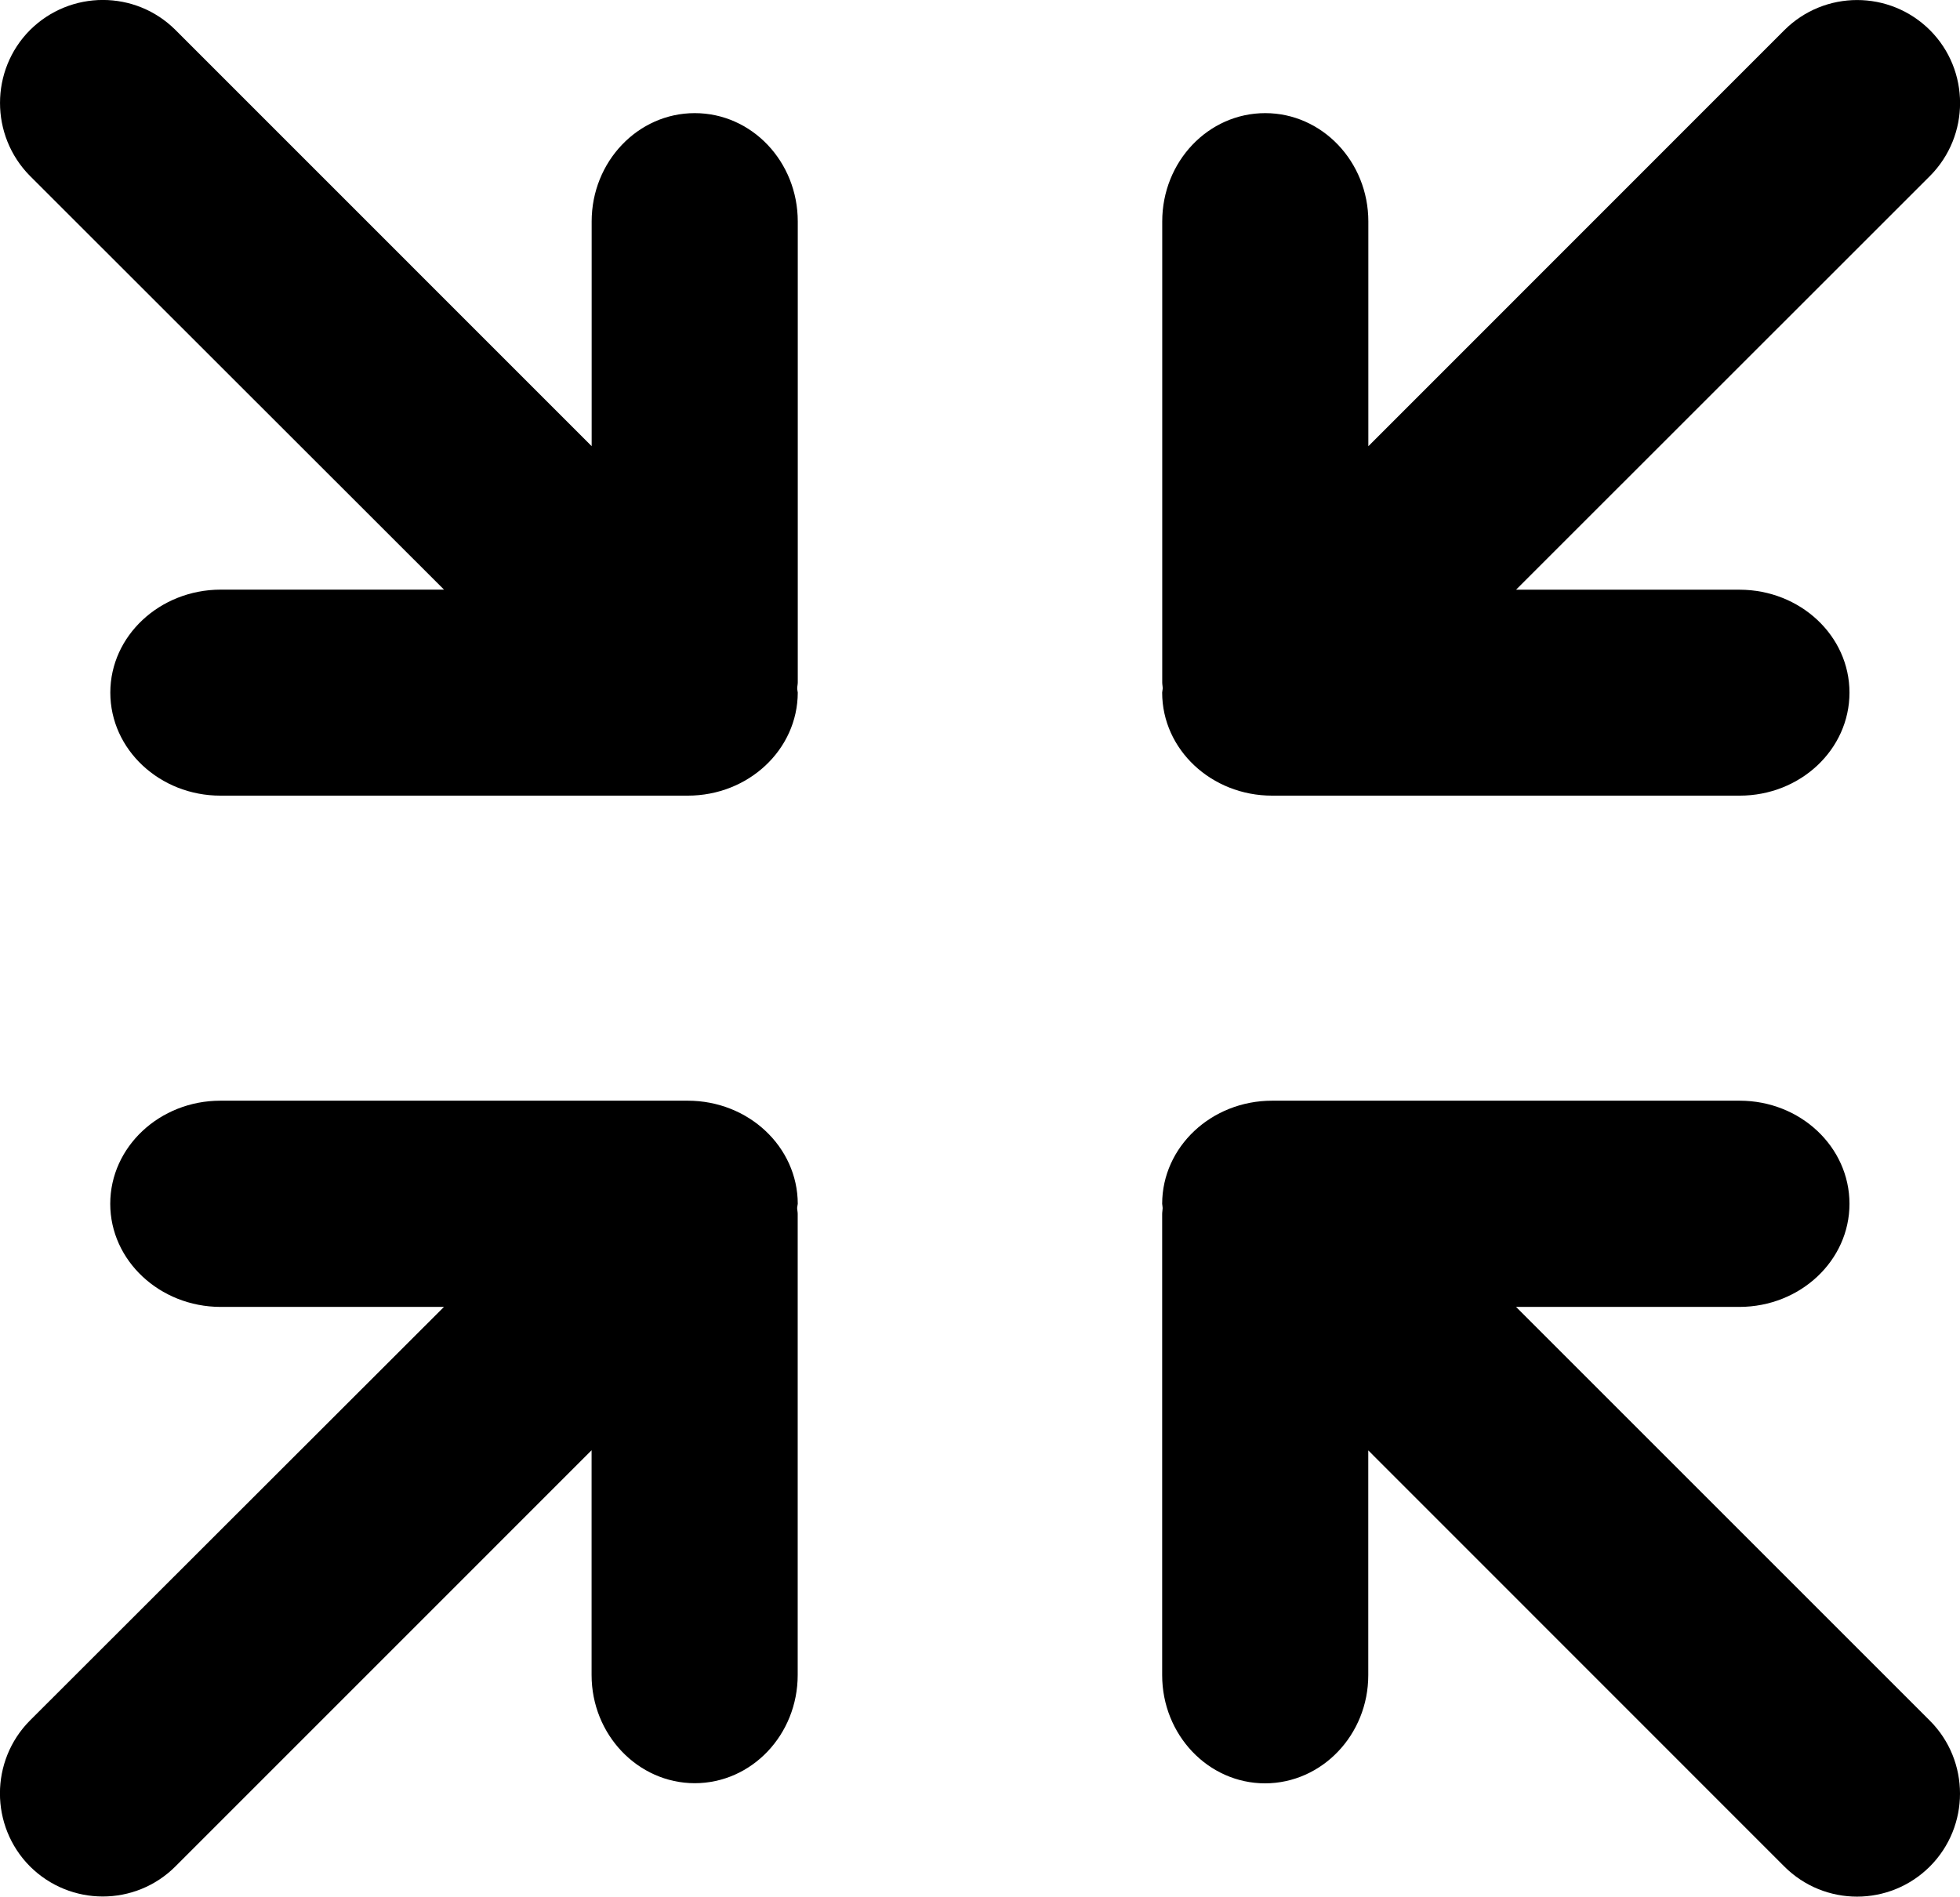
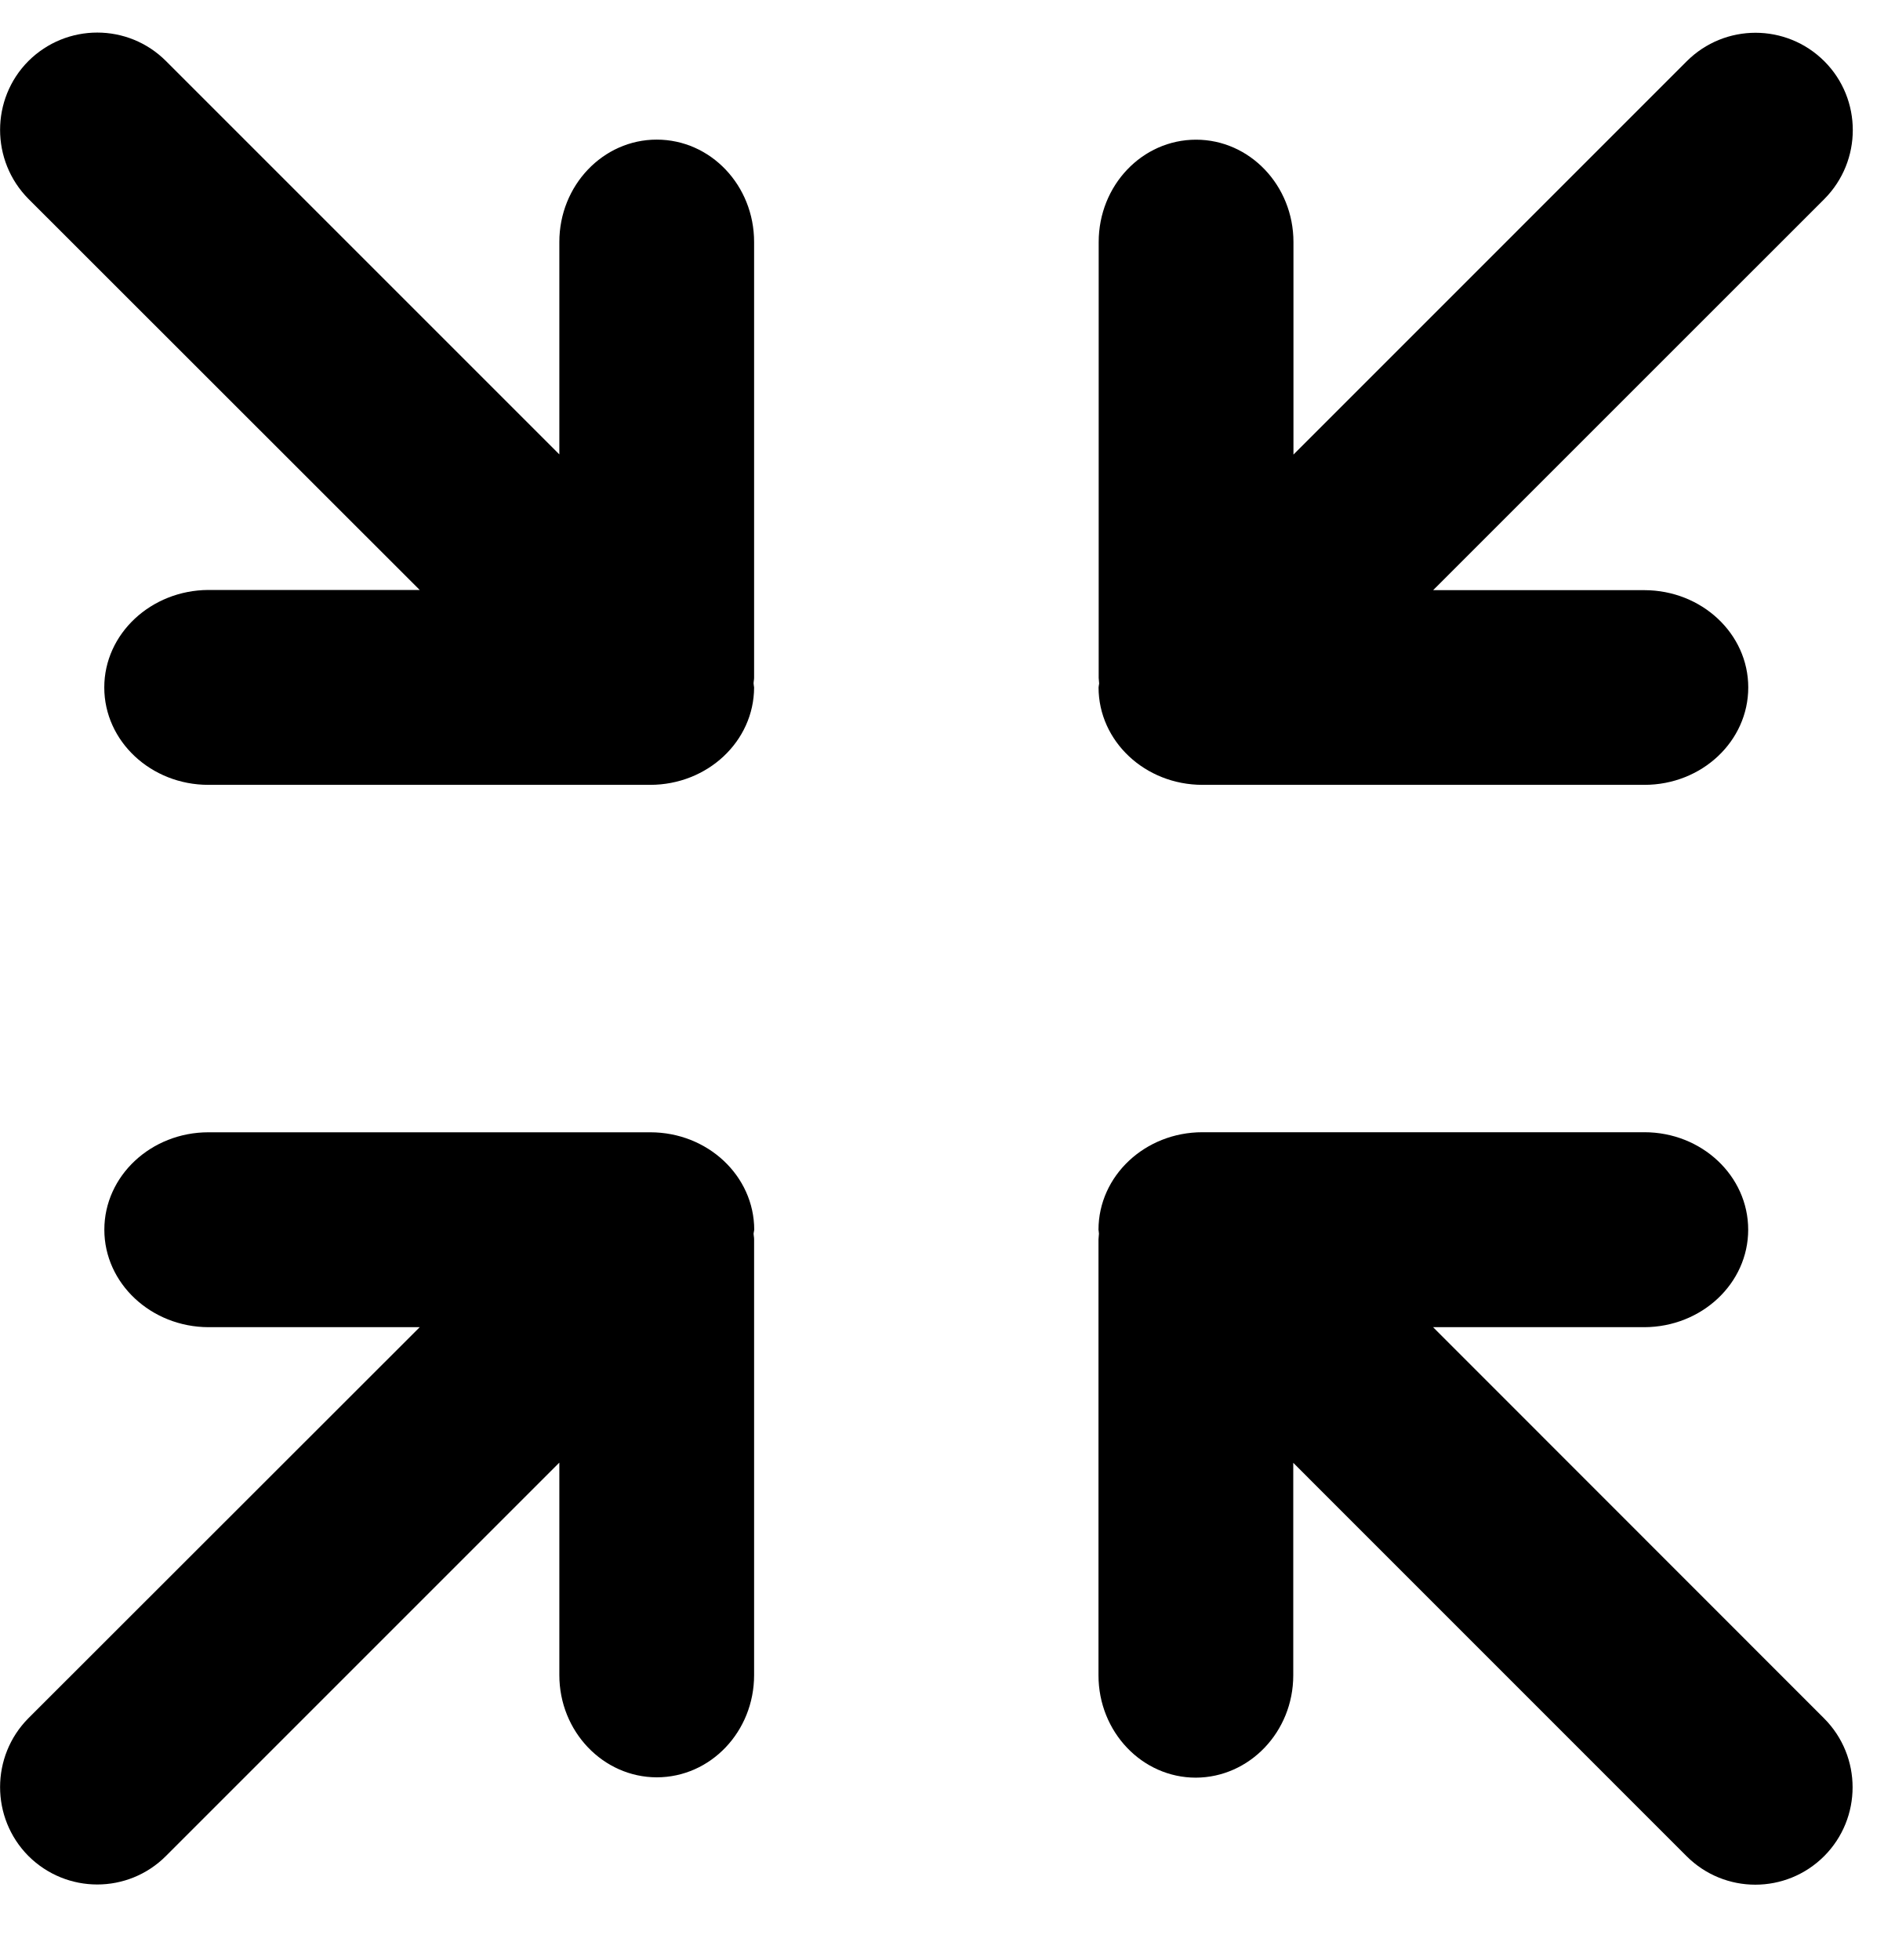
- <svg xmlns="http://www.w3.org/2000/svg" version="1.1" x="0px" y="0px" width="28.357px" height="27.443px" viewBox="0 0 28.357 27.443" style="enable-background:new 0 0 28.357 27.443;" xml:space="preserve">
-   <g id="c116_arrows">
-     <path style="fill:#000000;" d="M21.934,18.911h3.235c0.878-0.003,1.589-0.67,1.589-1.492c0-0.824-0.711-1.492-1.589-1.492h-6.764   c-0.879,0-1.59,0.668-1.591,1.492c0.001,0.019,0.007,0.041,0.007,0.061c0,0.027-0.007,0.057-0.007,0.086v6.673   c0,0.864,0.666,1.566,1.49,1.566c0.822-0.002,1.492-0.702,1.492-1.566v-3.252l6.018,6.02c0.582,0.583,1.525,0.583,2.108,0   c0.58-0.582,0.58-1.526,0-2.108L21.934,18.911z" />
-     <path style="fill:#000000;" d="M11.542,17.419c-0.002-0.824-0.712-1.492-1.592-1.492H3.188c-0.877,0-1.593,0.668-1.593,1.492   c0,0.822,0.716,1.489,1.593,1.492h3.235l-5.991,5.986c-0.577,0.582-0.577,1.526,0,2.108c0.584,0.583,1.527,0.583,2.108,0   l6.019-6.02v3.252c0,0.864,0.67,1.564,1.491,1.566c0.826,0,1.491-0.702,1.491-1.566v-6.673c0-0.029-0.008-0.059-0.008-0.086   C11.534,17.46,11.54,17.438,11.542,17.419z" />
-     <path style="fill:#000000;" d="M16.814,10.022c0.001,0.824,0.712,1.491,1.591,1.491h6.764c0.878,0,1.589-0.667,1.589-1.491   c0-0.822-0.711-1.487-1.589-1.489h-3.235l5.989-5.987c0.58-0.584,0.58-1.528,0-2.109c-0.583-0.582-1.526-0.582-2.108,0l-6.018,6.02   V3.205c0-0.867-0.67-1.568-1.492-1.568c-0.824,0-1.49,0.701-1.49,1.568v6.671c0,0.03,0.007,0.057,0.007,0.087   C16.821,9.983,16.815,9.999,16.814,10.022z" />
-     <path style="fill:#000000;" d="M10.051,1.637c-0.821,0-1.491,0.701-1.491,1.568v3.251l-6.019-6.02   c-0.581-0.582-1.524-0.582-2.108,0c-0.577,0.581-0.577,1.525,0,2.109l5.991,5.987H3.188C2.312,8.535,1.596,9.2,1.596,10.022   c0,0.824,0.716,1.491,1.593,1.491H9.95c0.88,0,1.59-0.667,1.592-1.491c-0.002-0.023-0.008-0.039-0.008-0.06   c0-0.03,0.008-0.057,0.008-0.087V3.205C11.542,2.338,10.877,1.637,10.051,1.637z" />
+ <svg xmlns="http://www.w3.org/2000/svg" width="29px" height="30px" viewBox="0 0 29 30" version="1.1">
+   <defs />
+   <g id="Page-1" stroke="none" stroke-width="1" fill="none" fill-rule="evenodd">
+     <g id="collapse" transform="translate(0, 0.5)" fill="#000000">
+       <g id="c116_arrows">
+         <path d="M21.934,19.814 L25.168,19.814 C26.046,19.811 26.757,19.144 26.757,18.322 C26.757,17.498 26.046,16.83 25.168,16.83 L18.404,16.83 C17.525,16.83 16.814,17.498 16.813,18.322 C16.814,18.342 16.82,18.363 16.82,18.384 C16.82,18.41 16.813,18.441 16.813,18.47 L16.813,25.143 C16.813,26.007 17.479,26.709 18.303,26.709 C19.124,26.706 19.794,26.007 19.794,25.143 L19.794,21.89 L25.813,27.91 C26.395,28.493 27.337,28.493 27.92,27.91 C28.5,27.328 28.5,26.385 27.92,25.803 L21.934,19.814 L21.934,19.814 Z" id="Shape" />
+         <path d="M11.544,18.322 C11.542,17.498 10.832,16.831 9.952,16.831 L3.19,16.831 C2.313,16.831 1.597,17.498 1.597,18.322 C1.597,19.144 2.313,19.811 3.19,19.814 L6.424,19.814 L0.434,25.8 C-0.143,26.382 -0.143,27.325 0.434,27.907 C1.018,28.49 1.96,28.49 2.541,27.907 L8.561,21.887 L8.561,25.139 C8.561,26.003 9.231,26.702 10.051,26.704 C10.877,26.704 11.542,26.003 11.542,25.139 L11.542,18.466 C11.542,18.437 11.534,18.406 11.534,18.38 C11.536,18.363 11.542,18.342 11.544,18.322 L11.544,18.322 Z" id="Shape" />
+         <path d="M16.814,10.022 C16.815,10.846 17.526,11.513 18.405,11.513 L25.169,11.513 C26.047,11.513 26.758,10.846 26.758,10.022 C26.758,9.2 26.047,8.535 25.169,8.533 L21.935,8.533 L27.923,2.546 C28.503,1.962 28.503,1.019 27.923,0.438 C27.34,-0.144 26.398,-0.144 25.816,0.438 L19.797,6.458 L19.797,3.205 C19.797,2.338 19.127,1.638 18.306,1.638 C17.482,1.638 16.816,2.338 16.816,3.205 L16.816,9.876 C16.816,9.906 16.823,9.934 16.823,9.963 C16.821,9.983 16.815,9.999 16.814,10.022 L16.814,10.022 Z" id="Shape" />
+         <path d="M10.051,1.637 C9.231,1.637 8.561,2.337 8.561,3.204 L8.561,6.455 L2.541,0.435 C1.96,-0.147 1.018,-0.147 0.434,0.435 C-0.143,1.016 -0.143,1.959 0.434,2.543 L6.424,8.53 L3.188,8.53 C2.312,8.535 1.596,9.2 1.596,10.022 C1.596,10.846 2.312,11.513 3.189,11.513 L9.95,11.513 C10.83,11.513 11.54,10.846 11.542,10.022 C11.54,9.999 11.534,9.983 11.534,9.961 C11.534,9.932 11.542,9.904 11.542,9.874 L11.542,3.204 C11.542,2.338 10.877,1.637 10.051,1.637 L10.051,1.637 Z" id="Shape" />
+       </g>
+     </g>
  </g>
-   <g id="Capa_1">
- </g>
</svg>
